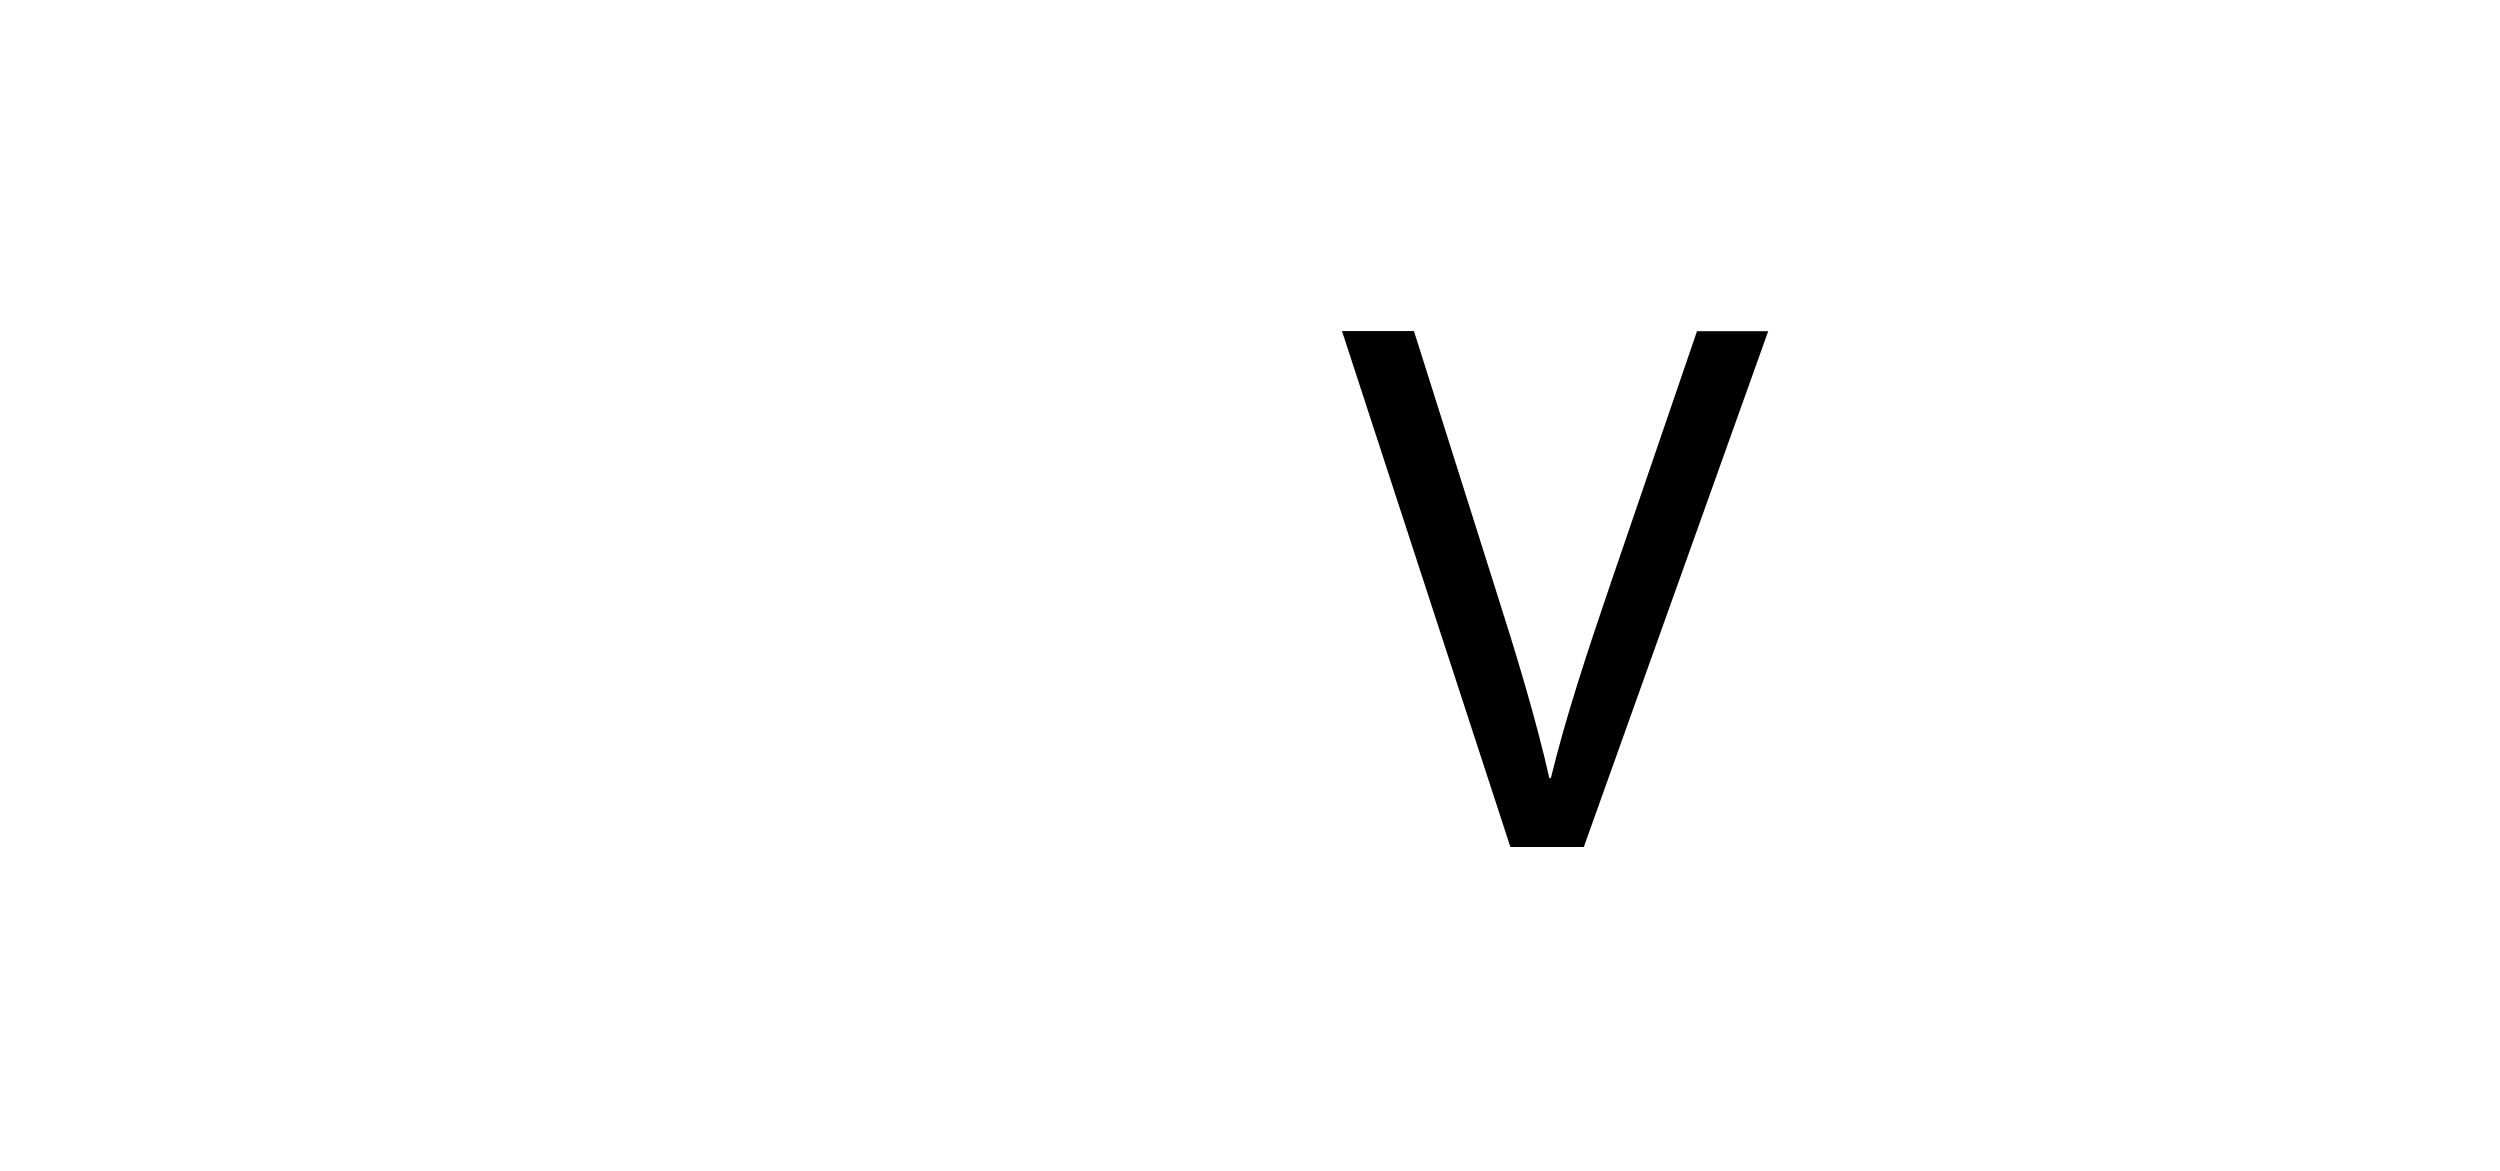
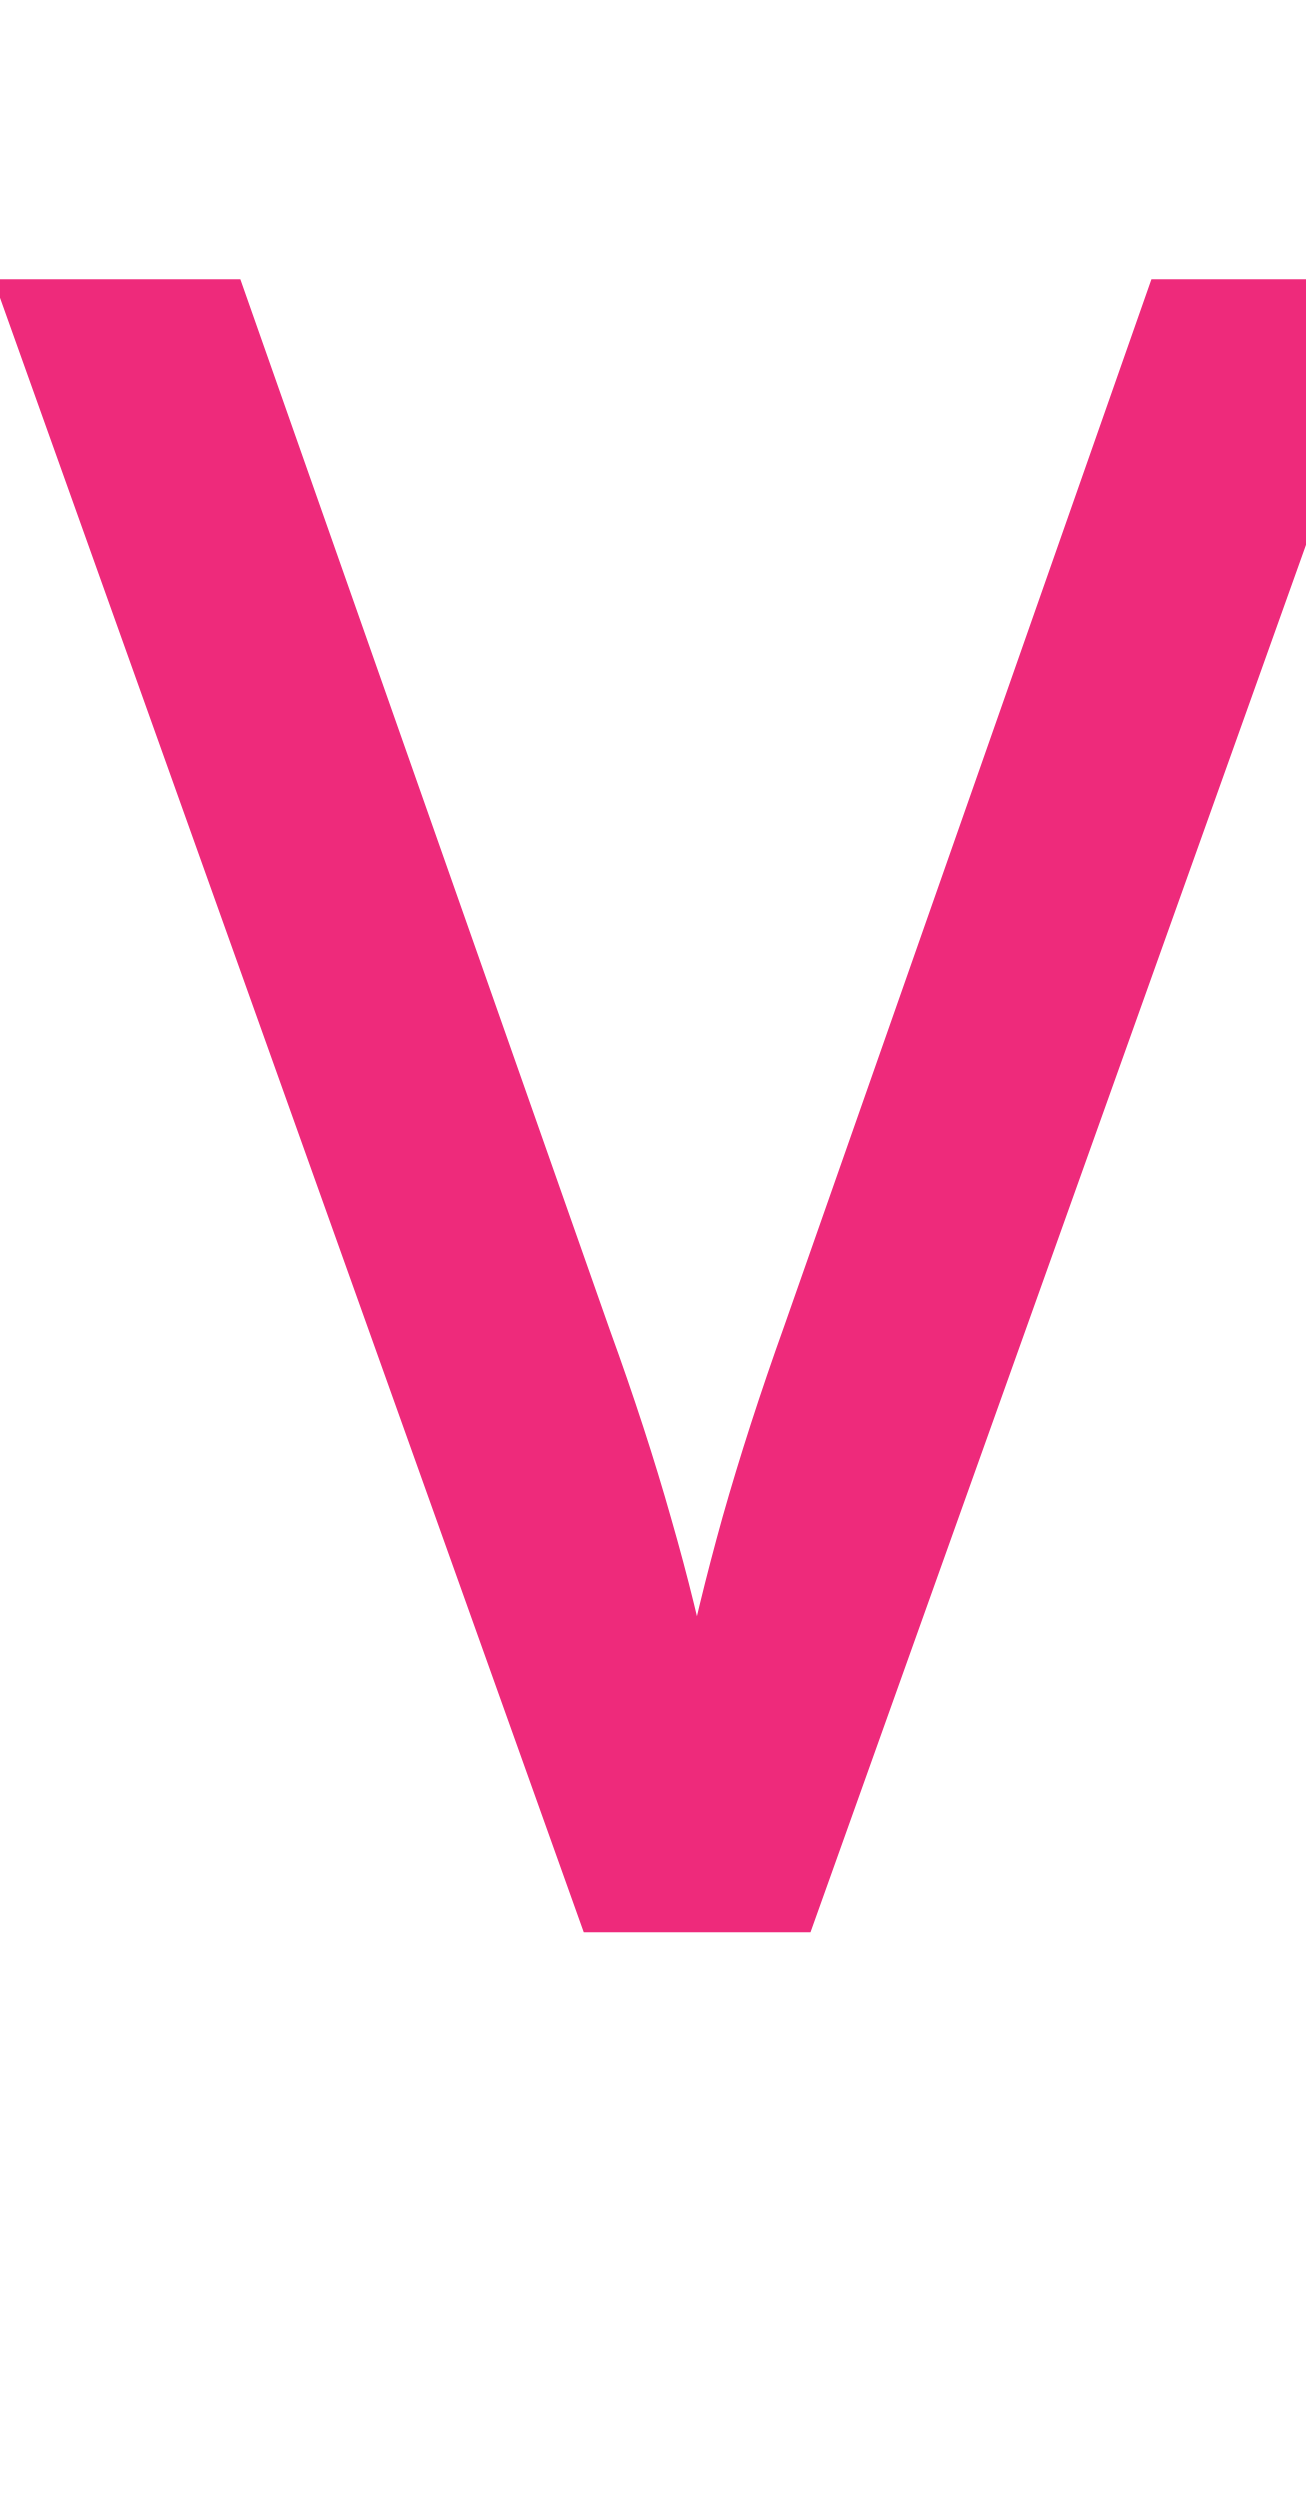
- <svg xmlns="http://www.w3.org/2000/svg" id="Layer_1" data-name="Layer 1" viewBox="0 0 235.21 110.15">
-   <path class="cls-1" d="M142.1,79.68l-15.84-48.53h6.77l7.56,23.91c2.09,6.55,3.89,12.46,5.18,18.15h.14c1.37-5.62,3.38-11.74,5.54-18.07l8.21-23.98h6.7l-17.35,48.53h-6.91Z" />
+ <svg xmlns="http://www.w3.org/2000/svg" id="Layer_2" data-name="Layer 2" viewBox="0 0 41.39 79.26">
+   <defs>
+     <style>
+       .cls-1 {
+         fill: #ee2a7b;
+         font-family: MyriadPro-Regular, 'Myriad Pro';
+         font-size: 72px;
+         stroke: #ee2a7b;
+       }
+     </style>
+   </defs>
+   <g id="Layer_4">
+     <text class="cls-1" transform="translate(.5 60.76)">
+       <tspan x="0" y="0">V</tspan>
+     </text>
+   </g>
</svg>
